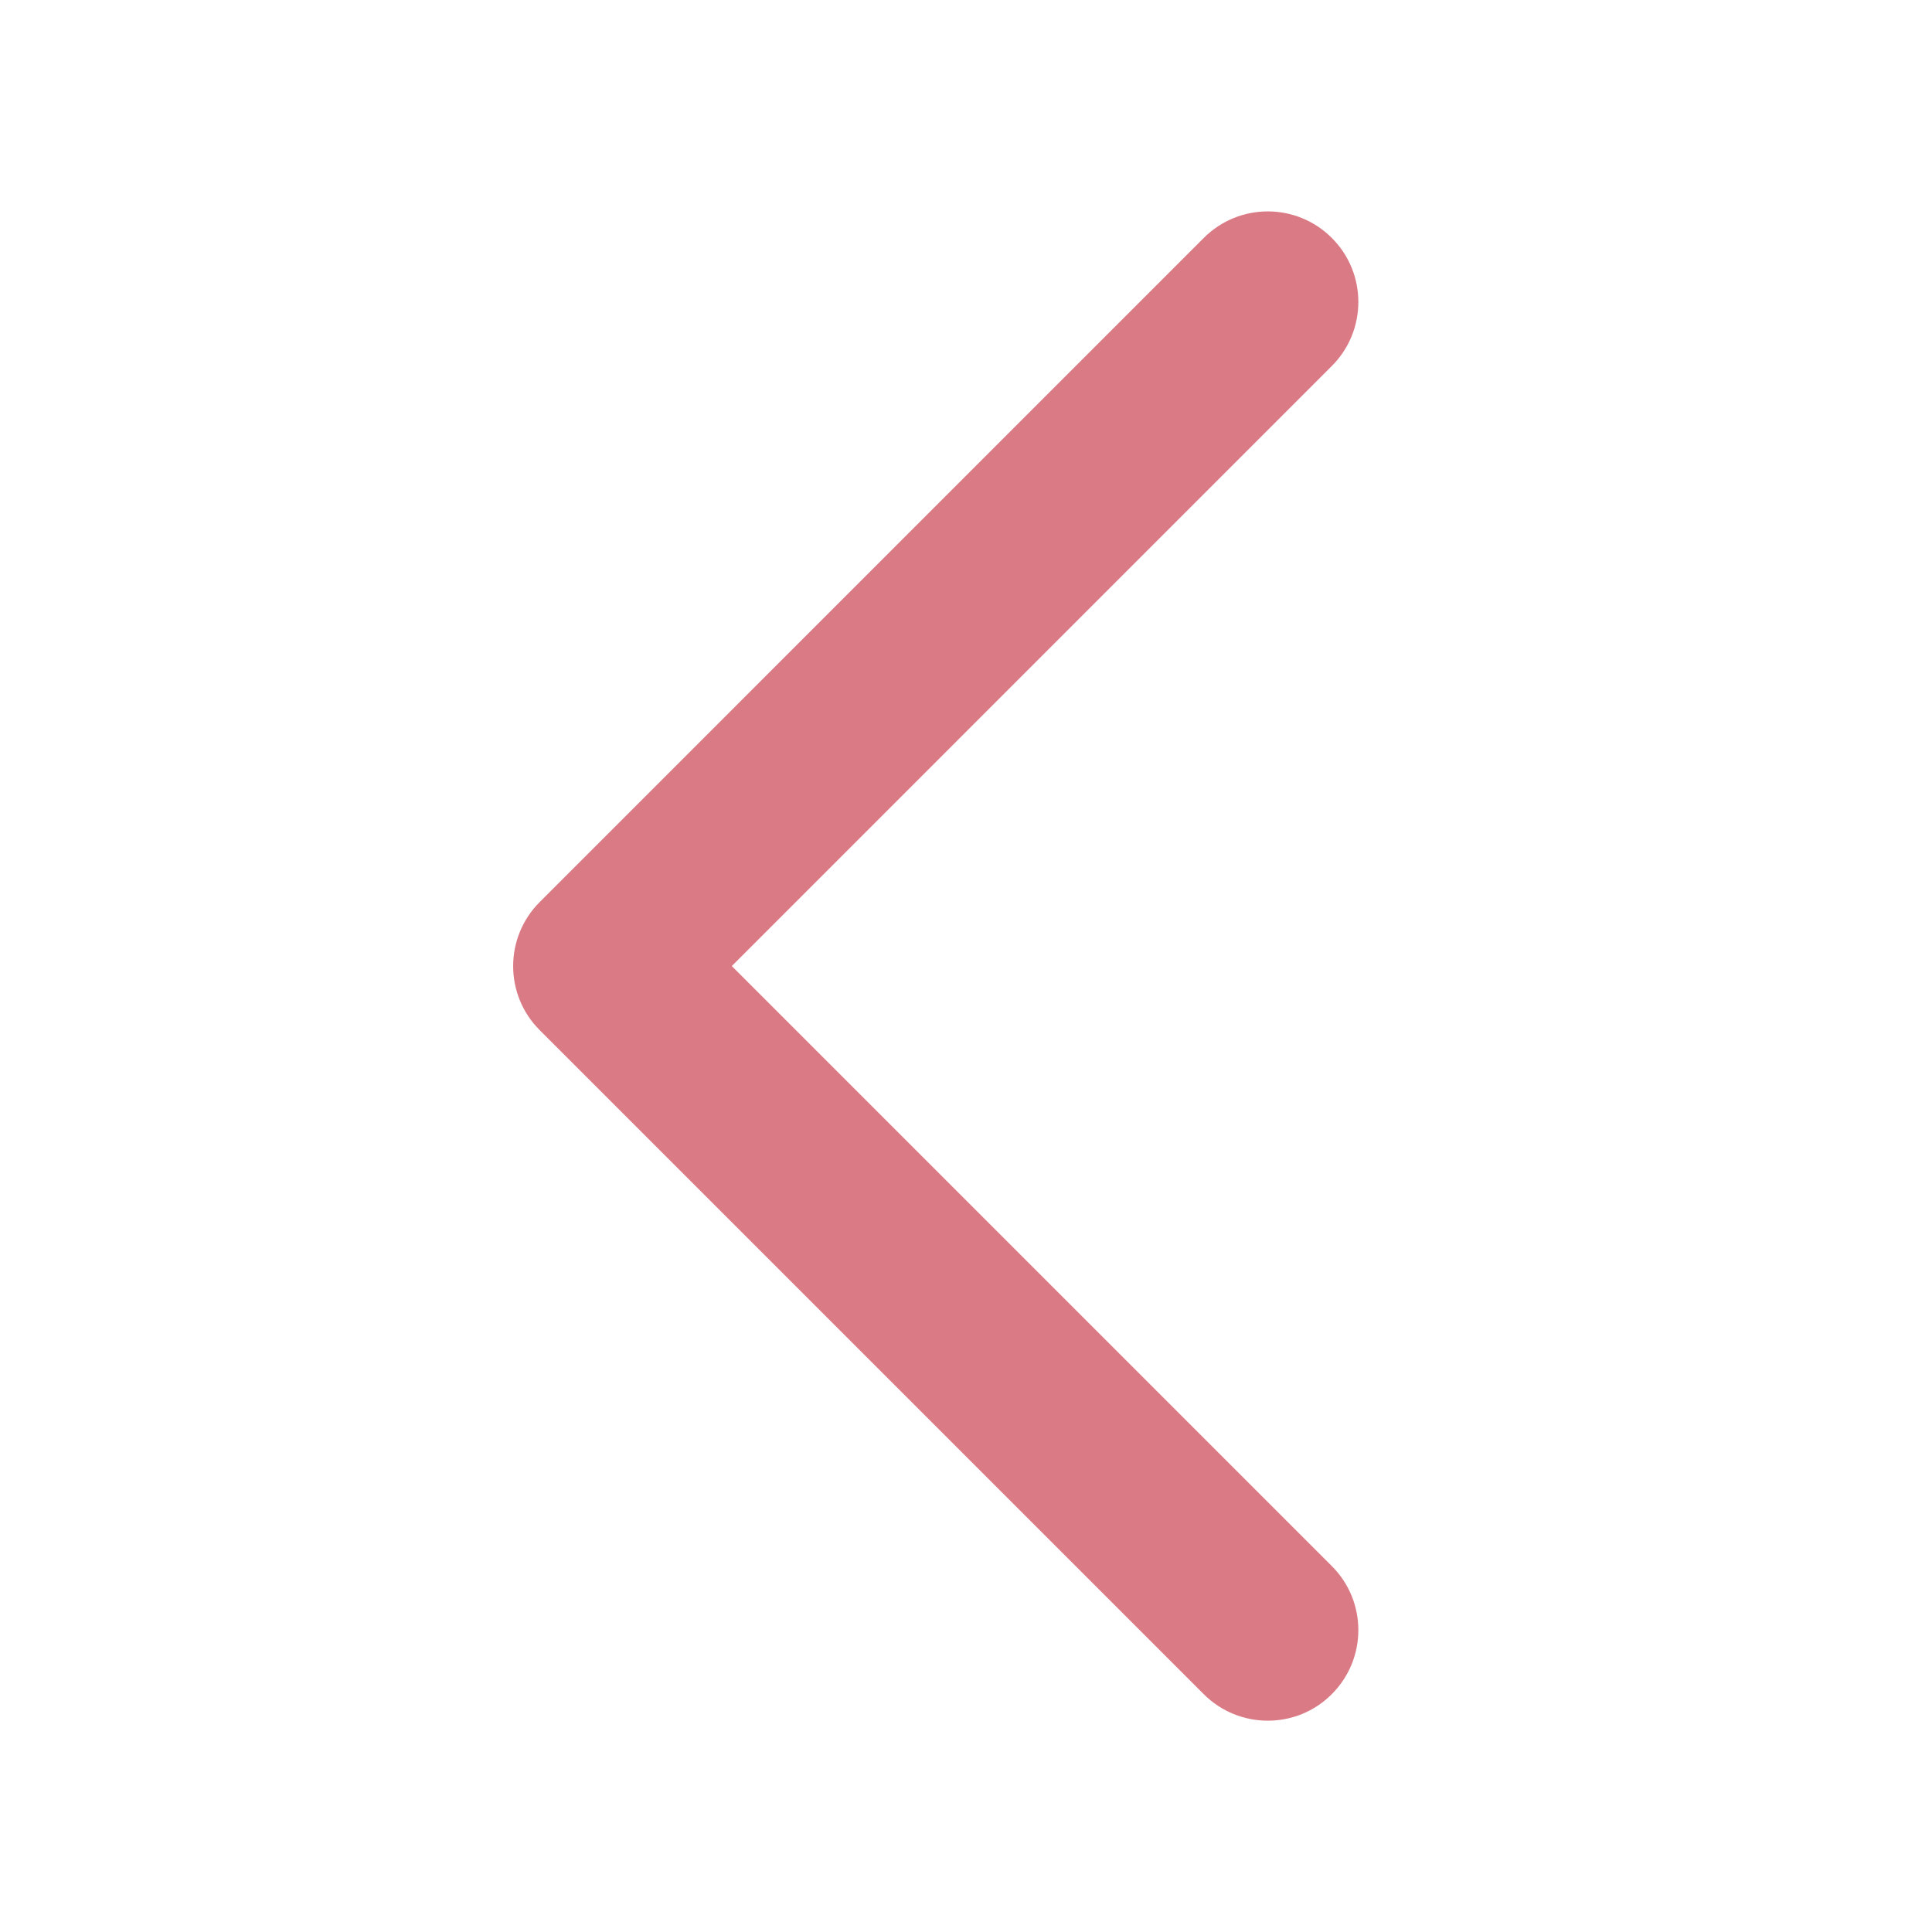
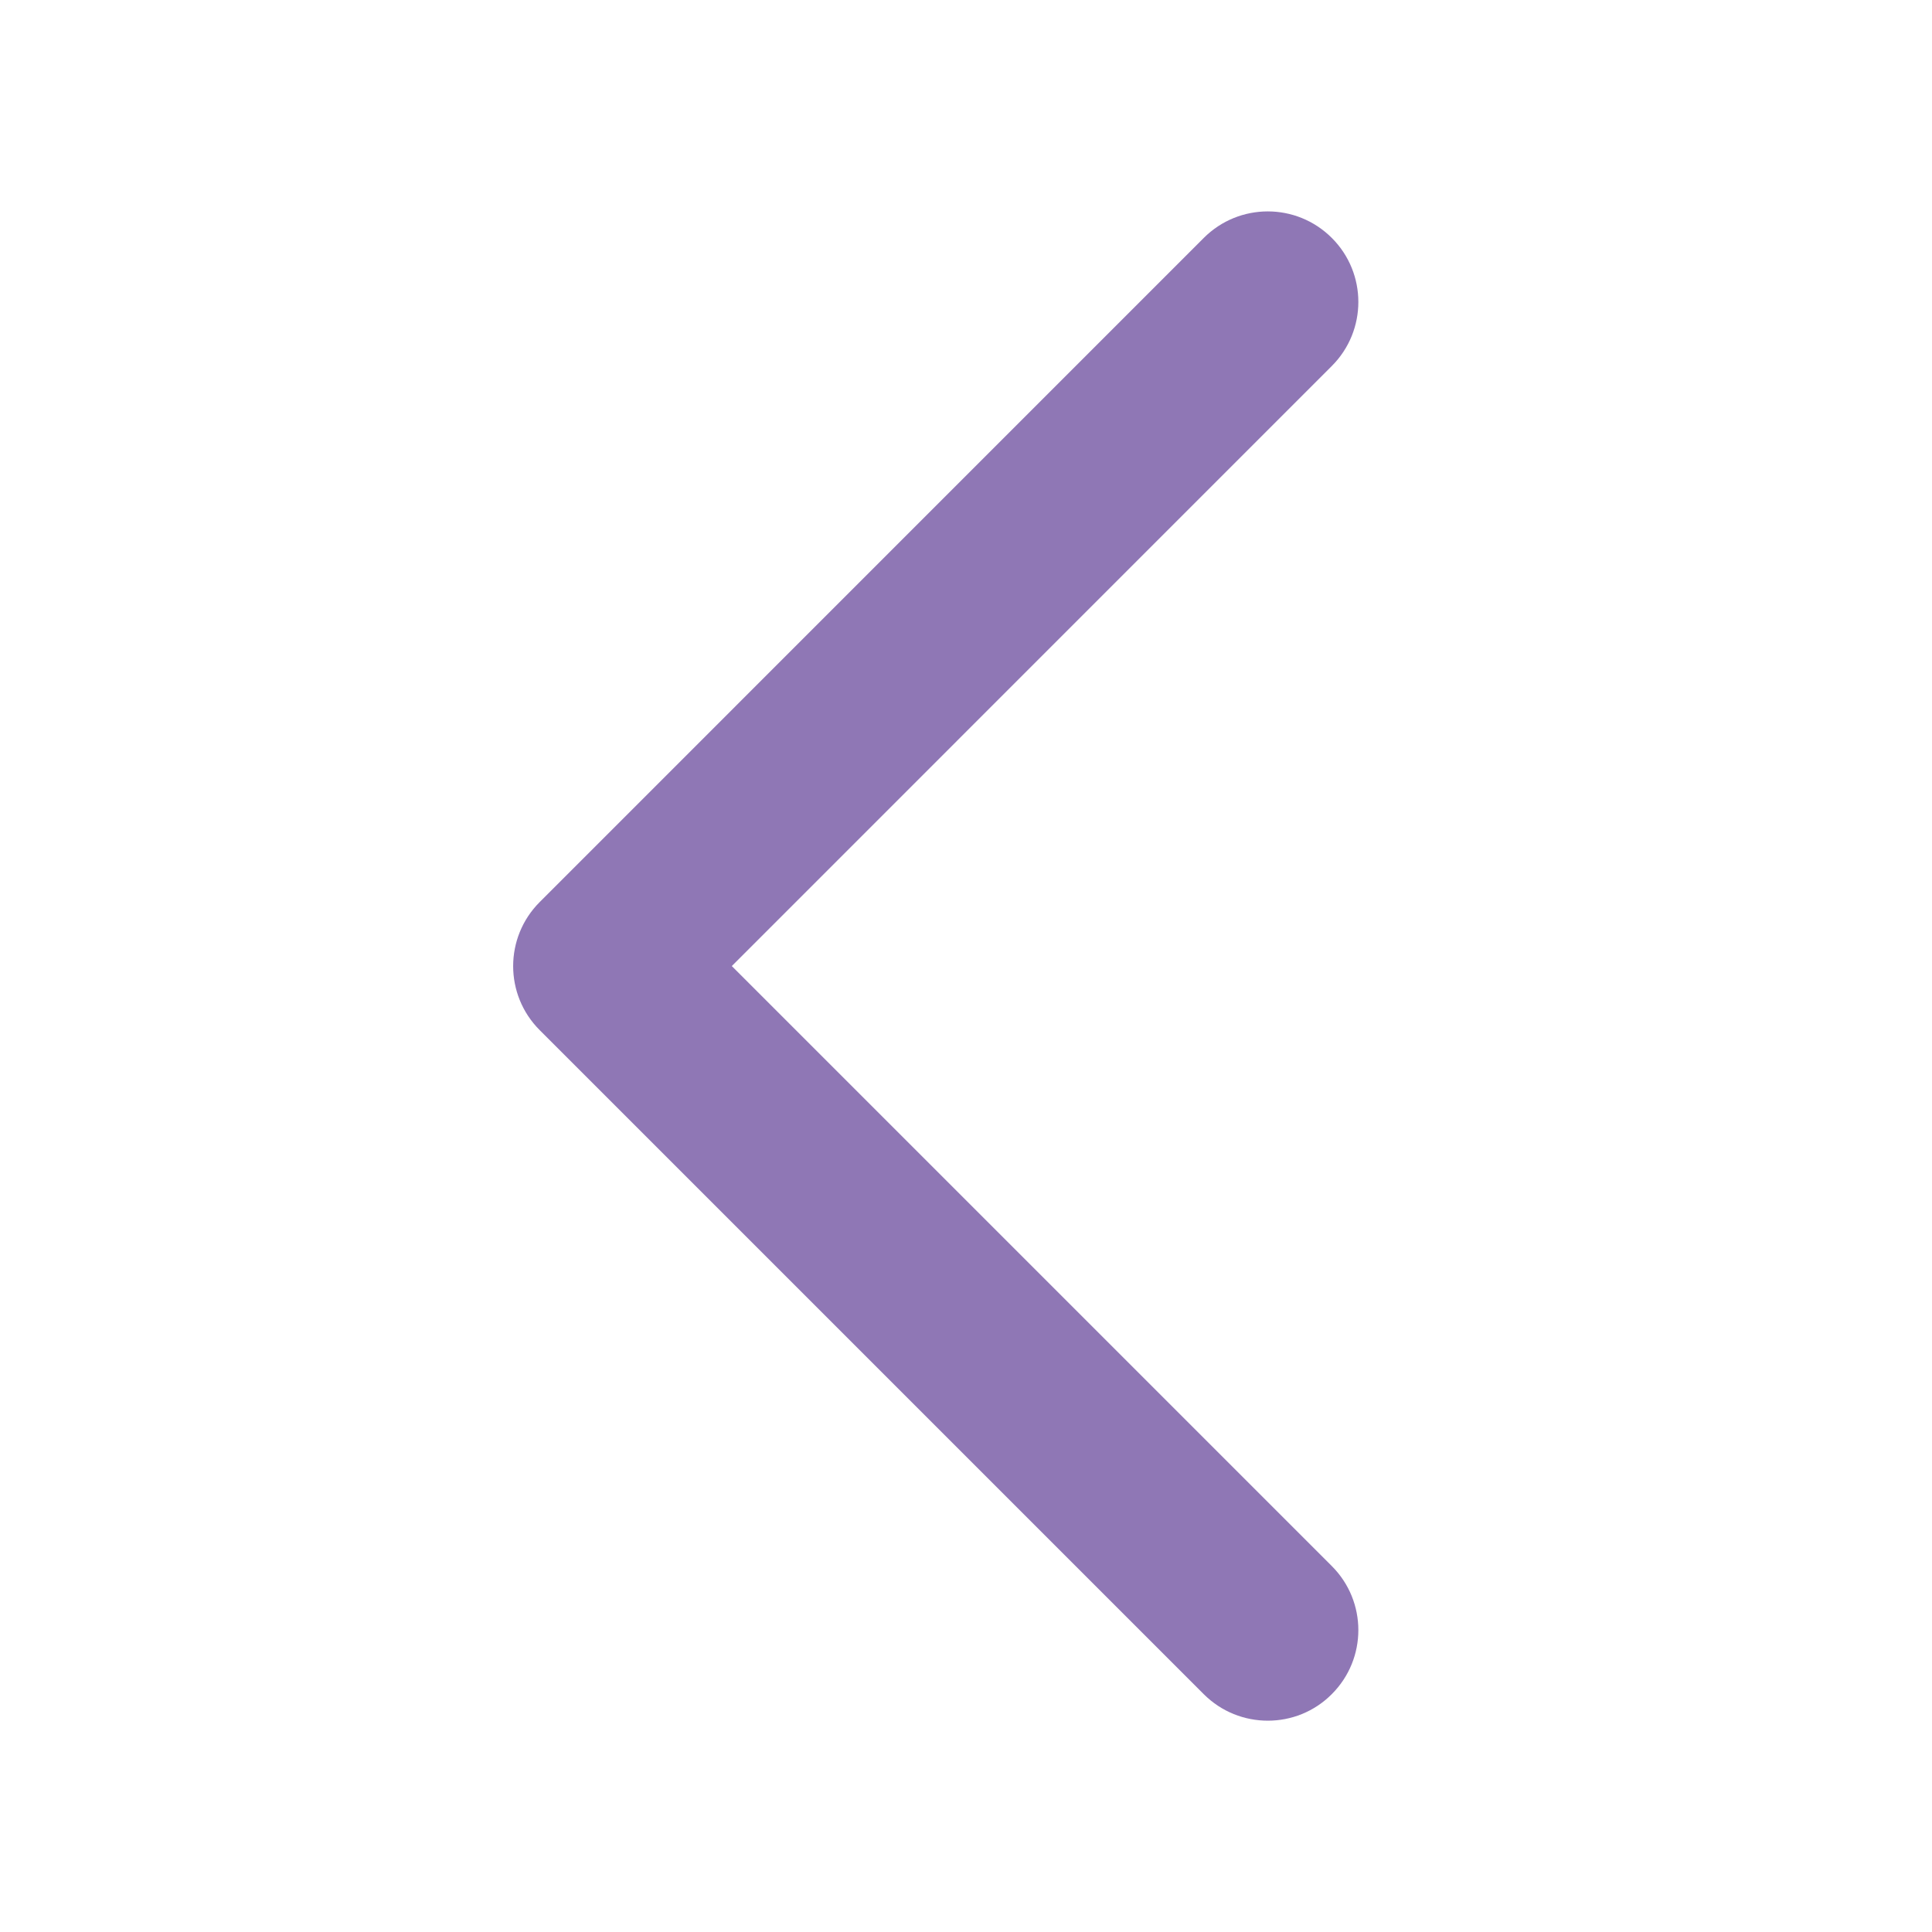
<svg xmlns="http://www.w3.org/2000/svg" class="icon" viewBox="0 0 1024 1024">
-   <path d="M671.968 912c-12.288 0-24.576-4.672-33.952-14.048L286.048 545.984c-18.752-18.72-18.752-49.12 0-67.872l351.968-352c18.752-18.752 49.12-18.752 67.872 0 18.752 18.72 18.752 49.12 0 67.872L387.872 512.032l318.016 318.016c18.752 18.752 18.752 49.12 0 67.872-9.344 9.408-21.632 14.08-33.92 14.08z" fill="#da7a85" />
+   <path d="M671.968 912c-12.288 0-24.576-4.672-33.952-14.048L286.048 545.984c-18.752-18.72-18.752-49.12 0-67.872l351.968-352c18.752-18.752 49.12-18.752 67.872 0 18.752 18.72 18.752 49.12 0 67.872L387.872 512.032l318.016 318.016c18.752 18.752 18.752 49.12 0 67.872-9.344 9.408-21.632 14.08-33.92 14.08z" fill="#8F77B5" />
</svg>
